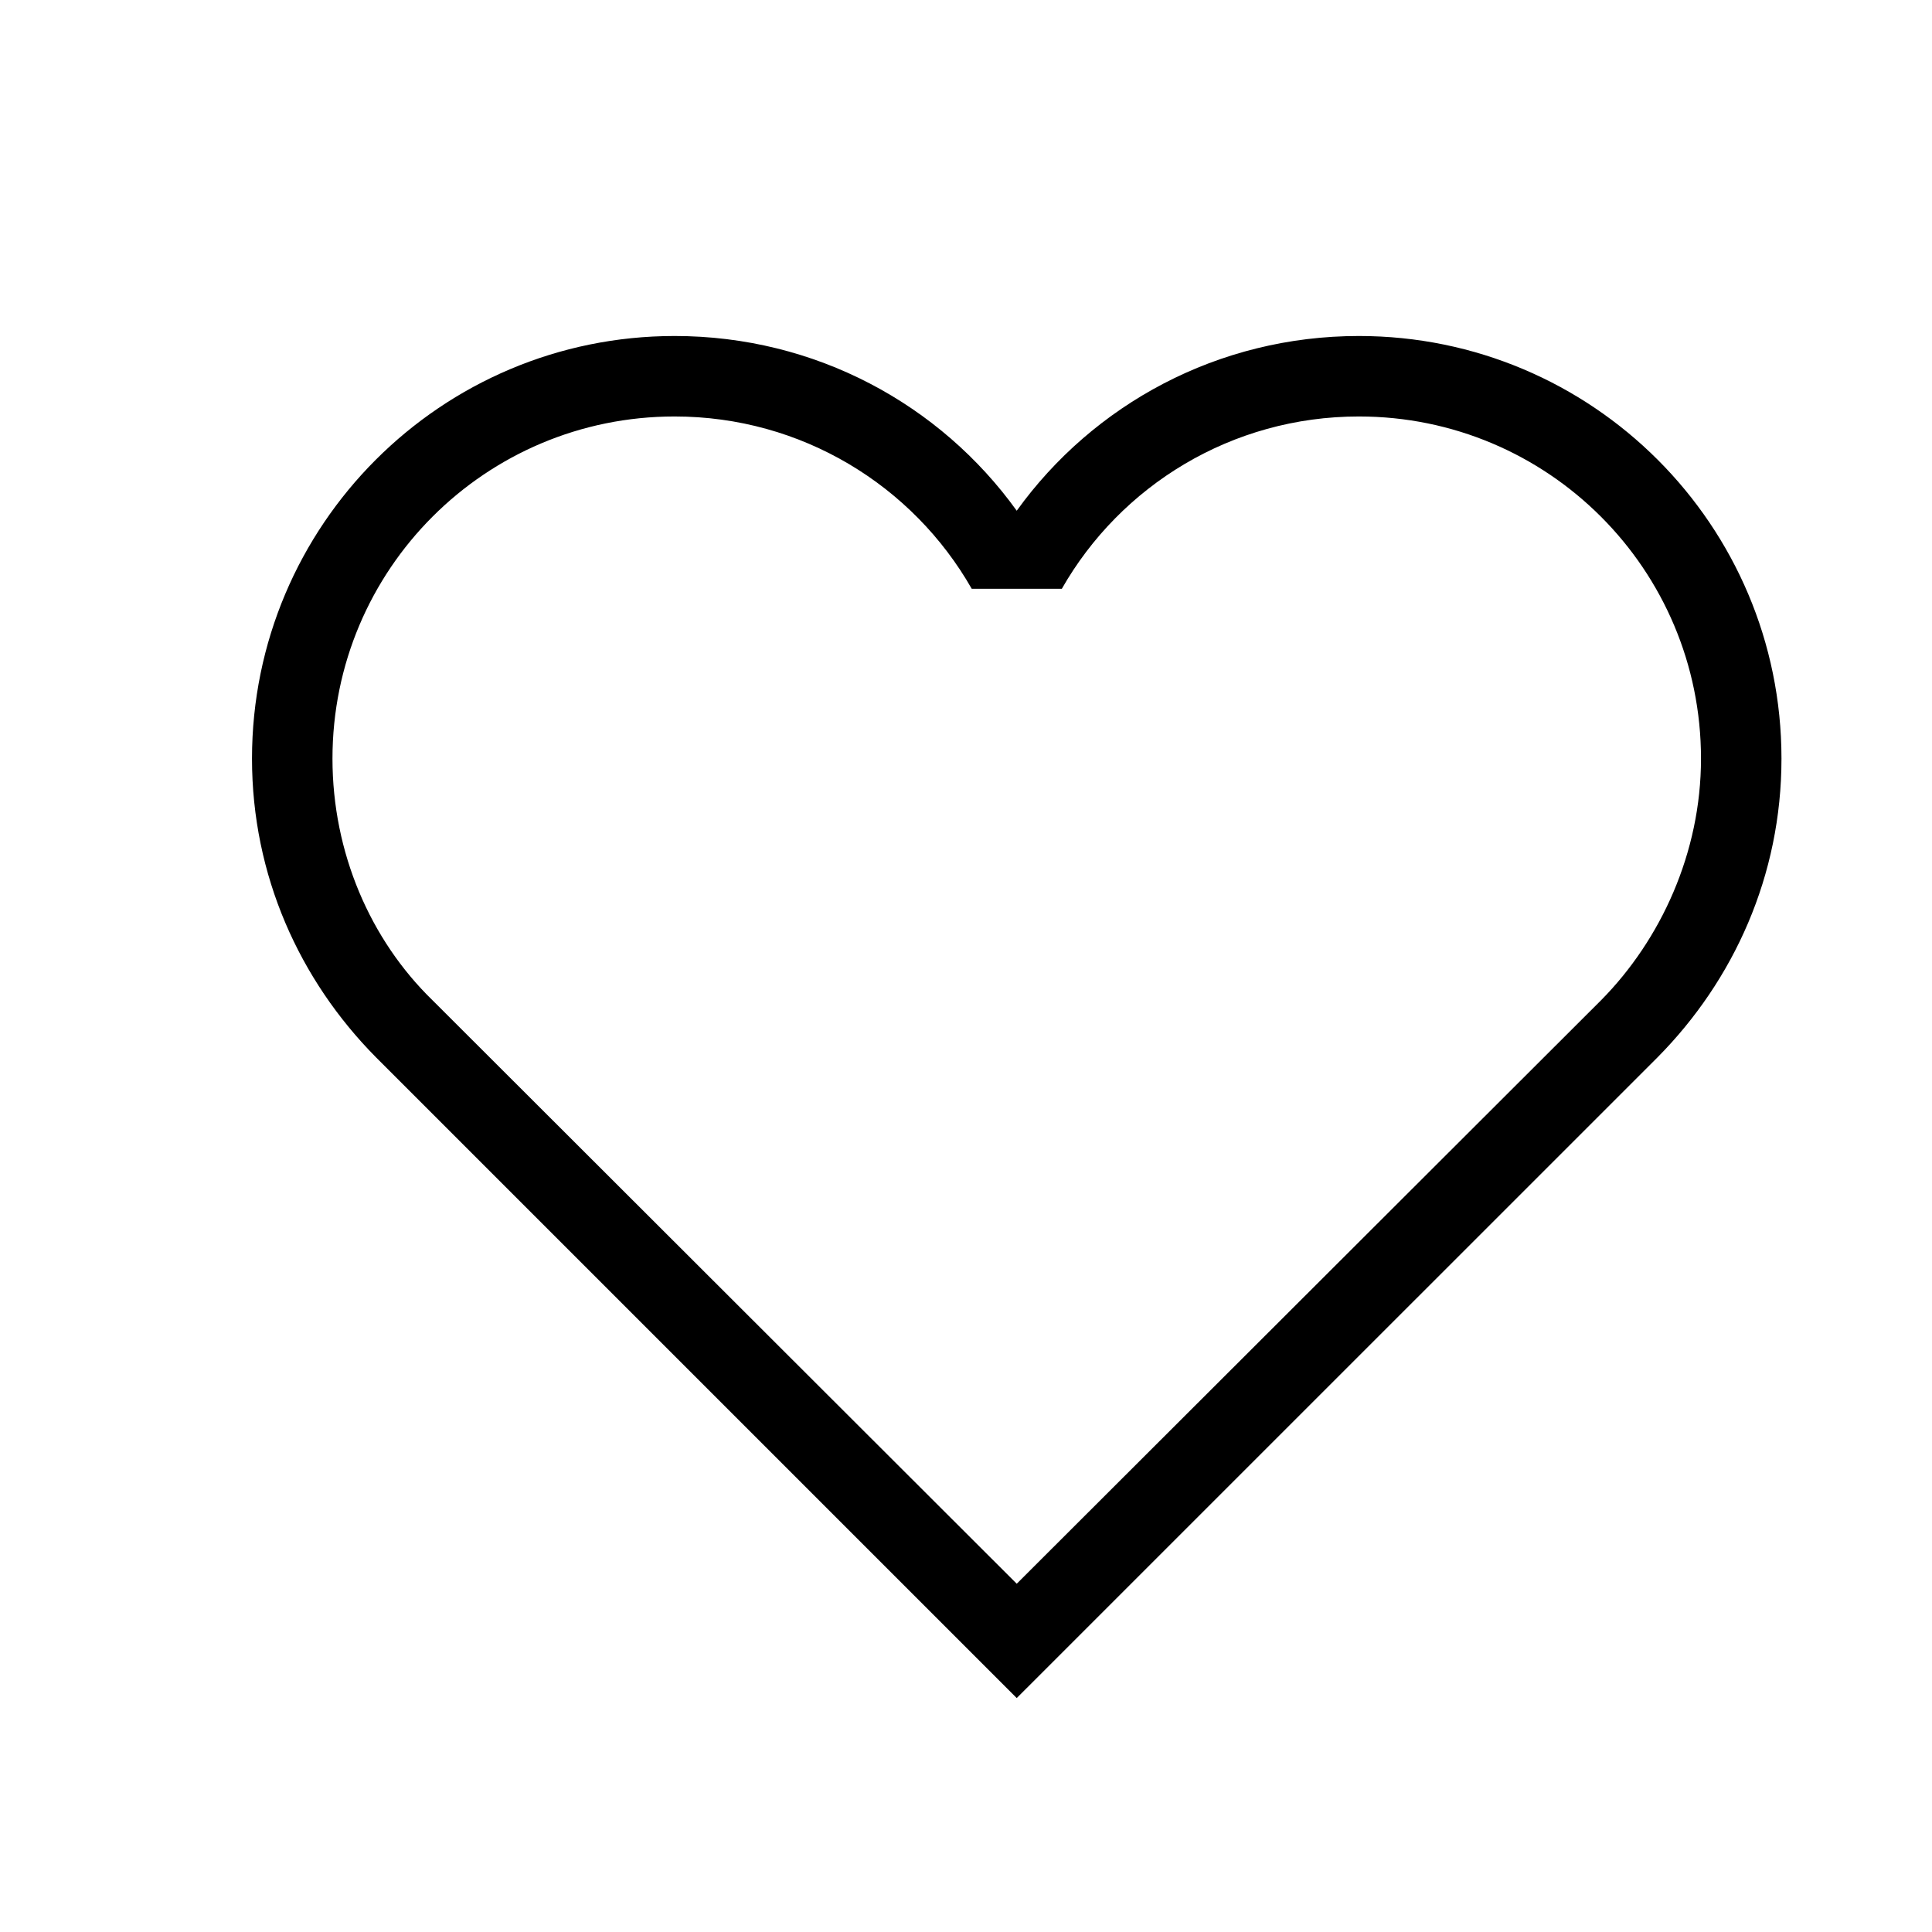
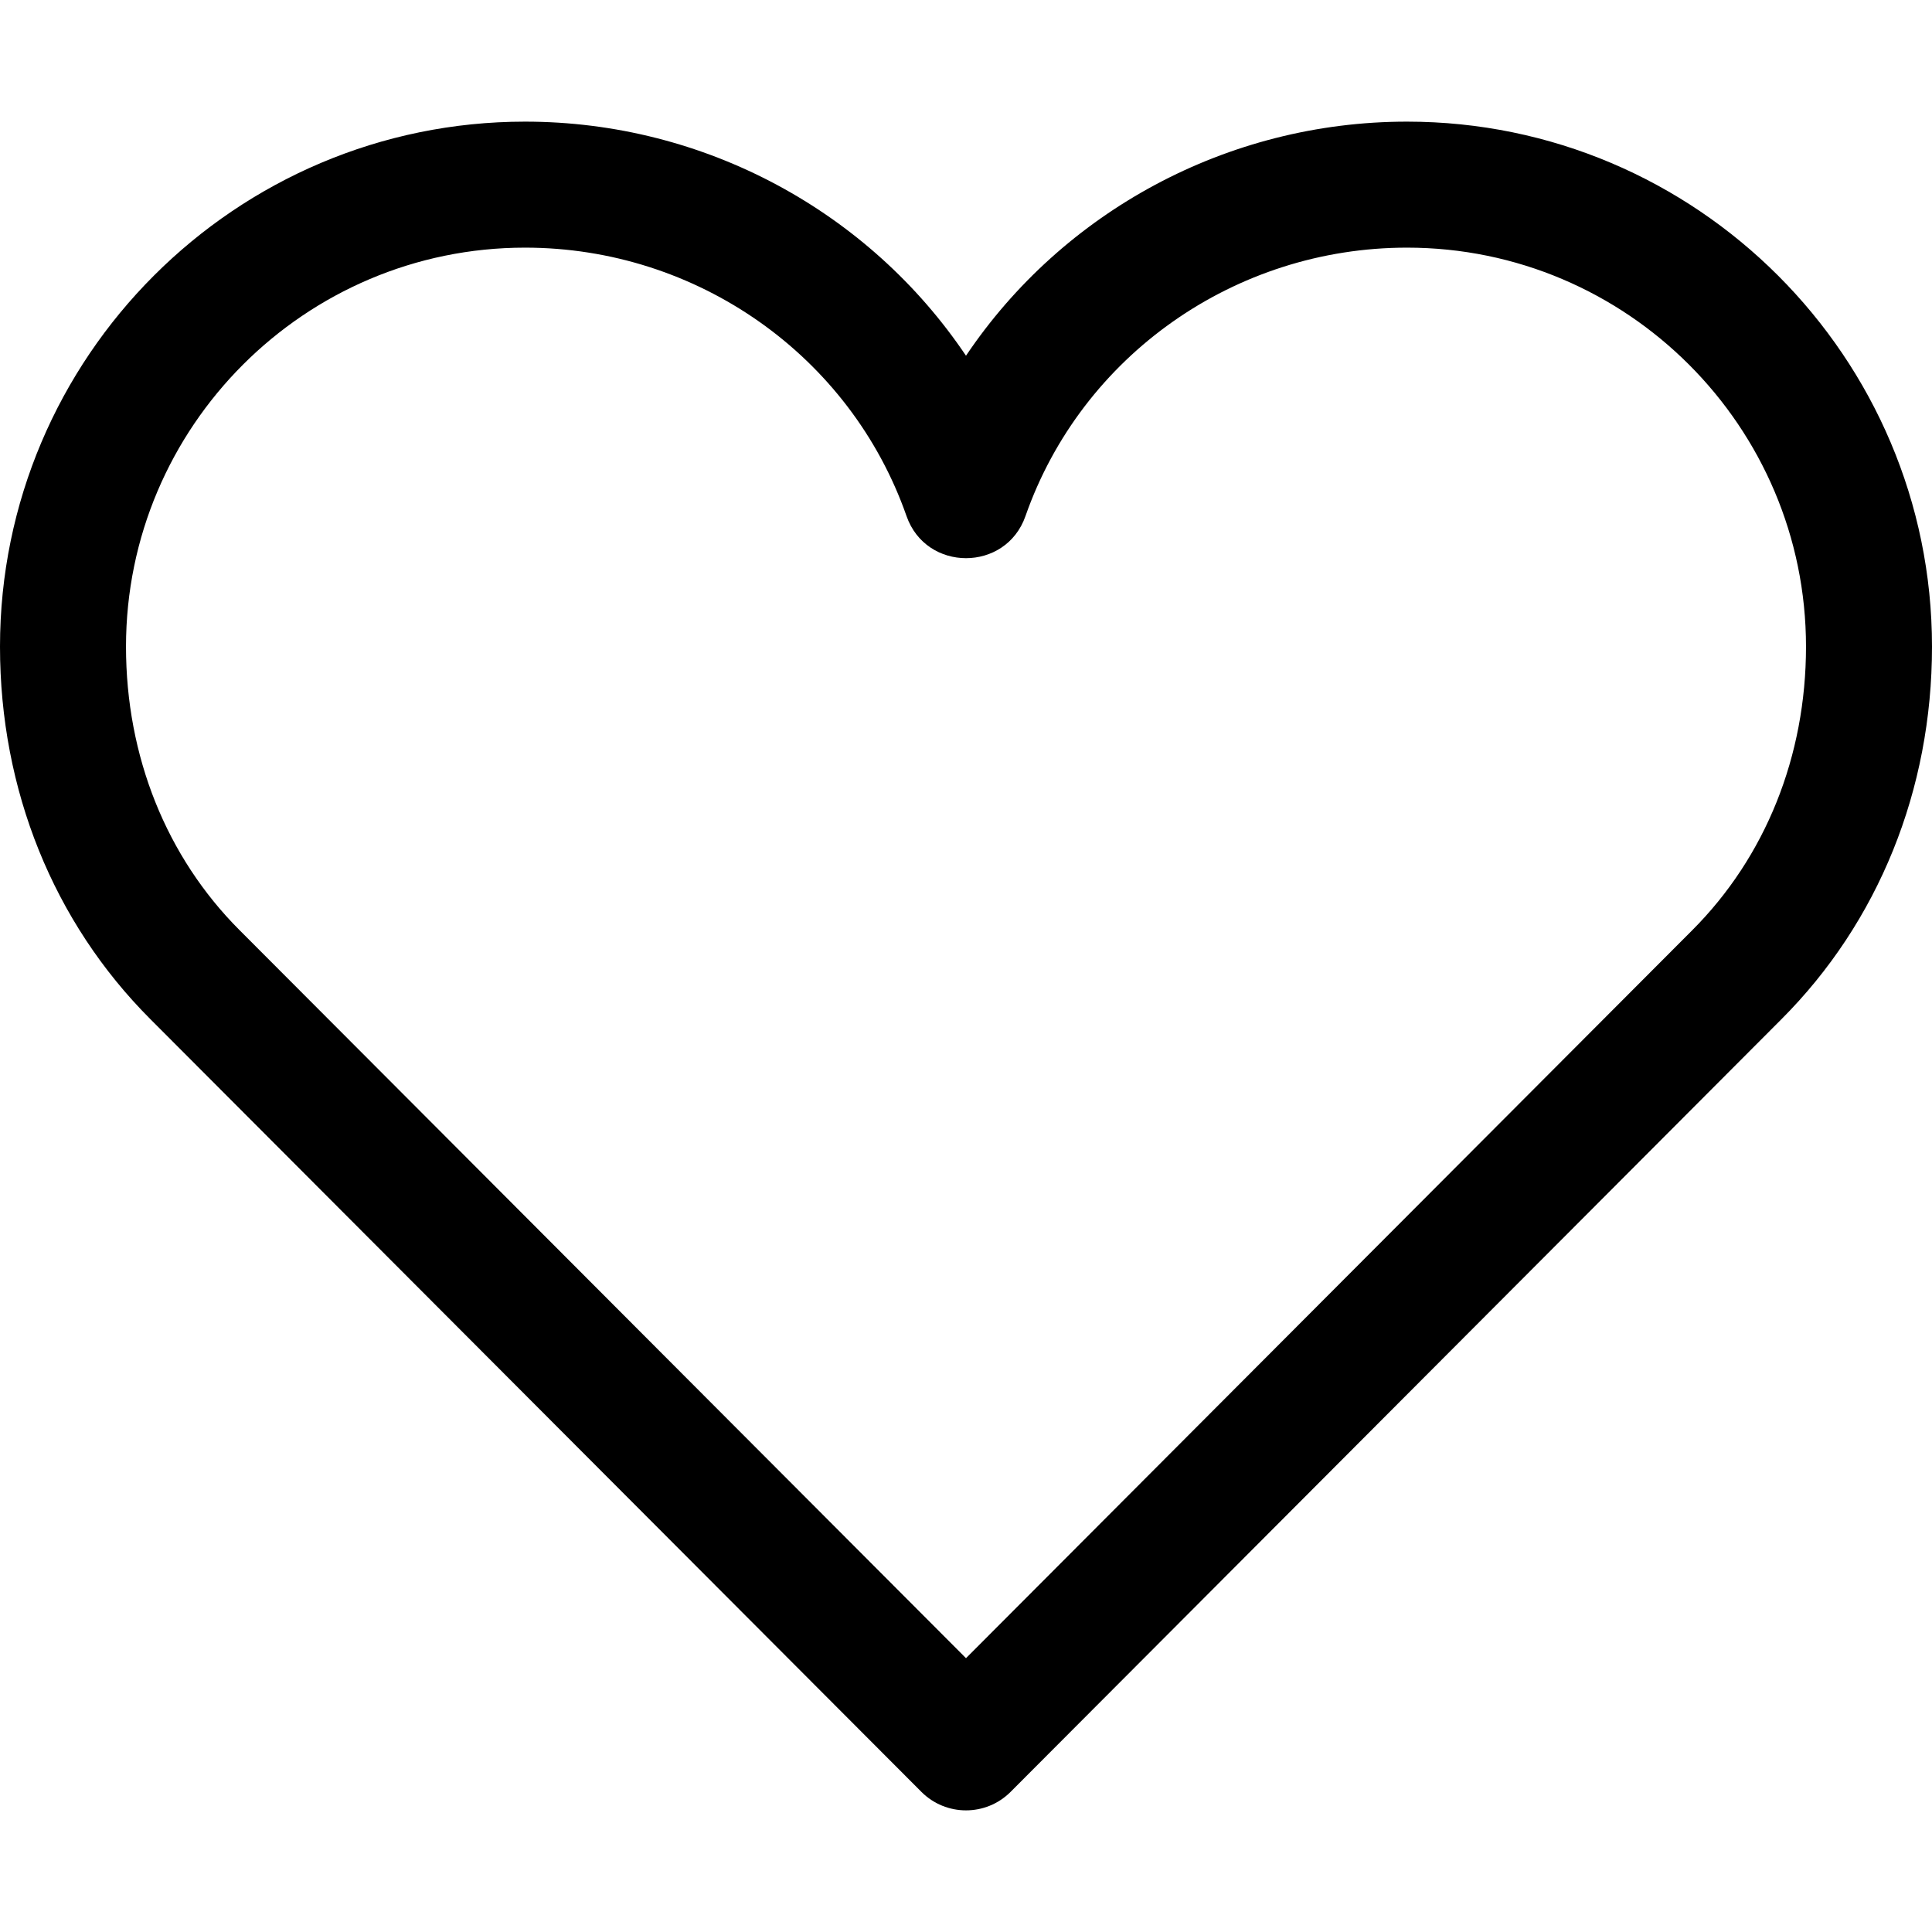
- <svg xmlns="http://www.w3.org/2000/svg" width="23" height="23" viewBox="0 0 23 23" fill="none">
-   <path d="M5.147 11.906C4.409 11.188 3.958 10.152 3.958 9.031C3.958 6.779 5.779 4.958 8.031 4.958C9.545 4.958 10.868 5.782 11.568 7.009H12.641C13.34 5.782 14.663 4.958 16.177 4.958C18.429 4.958 20.25 6.779 20.25 9.031C20.25 10.152 19.771 11.188 19.062 11.906L12.104 18.854L5.147 11.906ZM19.733 12.587C20.643 11.667 21.208 10.421 21.208 9.031C21.208 6.252 18.956 4 16.177 4C14.5 4 13.015 4.815 12.104 6.08C11.194 4.815 9.708 4 8.031 4C5.252 4 3 6.252 3 9.031C3 10.421 3.565 11.667 4.476 12.587L12.104 20.215L19.733 12.587Z" fill="black" />
+ <svg xmlns="http://www.w3.org/2000/svg" fill="#000000" height="800px" width="800px" version="1.1" id="Layer_1" viewBox="0 0 512 512" xml:space="preserve">
+   <g>
+     <g>
+       <path d="M372.87,32.235c-47.689,0-91.267,23.937-116.873,62.034c-25.61-38.096-69.188-62.034-116.866-62.034    C62.414,32.235,0,94.649,0,171.365c0,37.957,14.159,73.023,39.866,98.738l204.315,204.761c6.52,6.534,17.115,6.535,23.638-0.001    l204.239-204.718c25.758-25.768,39.943-60.85,39.943-98.78C512,94.649,449.586,32.235,372.87,32.235z M448.431,246.552    L255.999,439.434L63.504,246.518c-0.004-0.004-0.009-0.008-0.013-0.012c-19.409-19.41-30.099-46.096-30.099-75.14    c0-58.305,47.435-105.739,105.739-105.739c45.574,0,86.207,28.592,101.112,71.149c5.206,14.859,26.313,14.864,31.516-0.003    c14.895-42.555,55.528-71.146,101.111-71.146c58.305,0,105.739,47.435,105.739,105.739    C478.609,200.38,467.896,227.078,448.431,246.552z" />
+     </g>
+   </g>
</svg>
